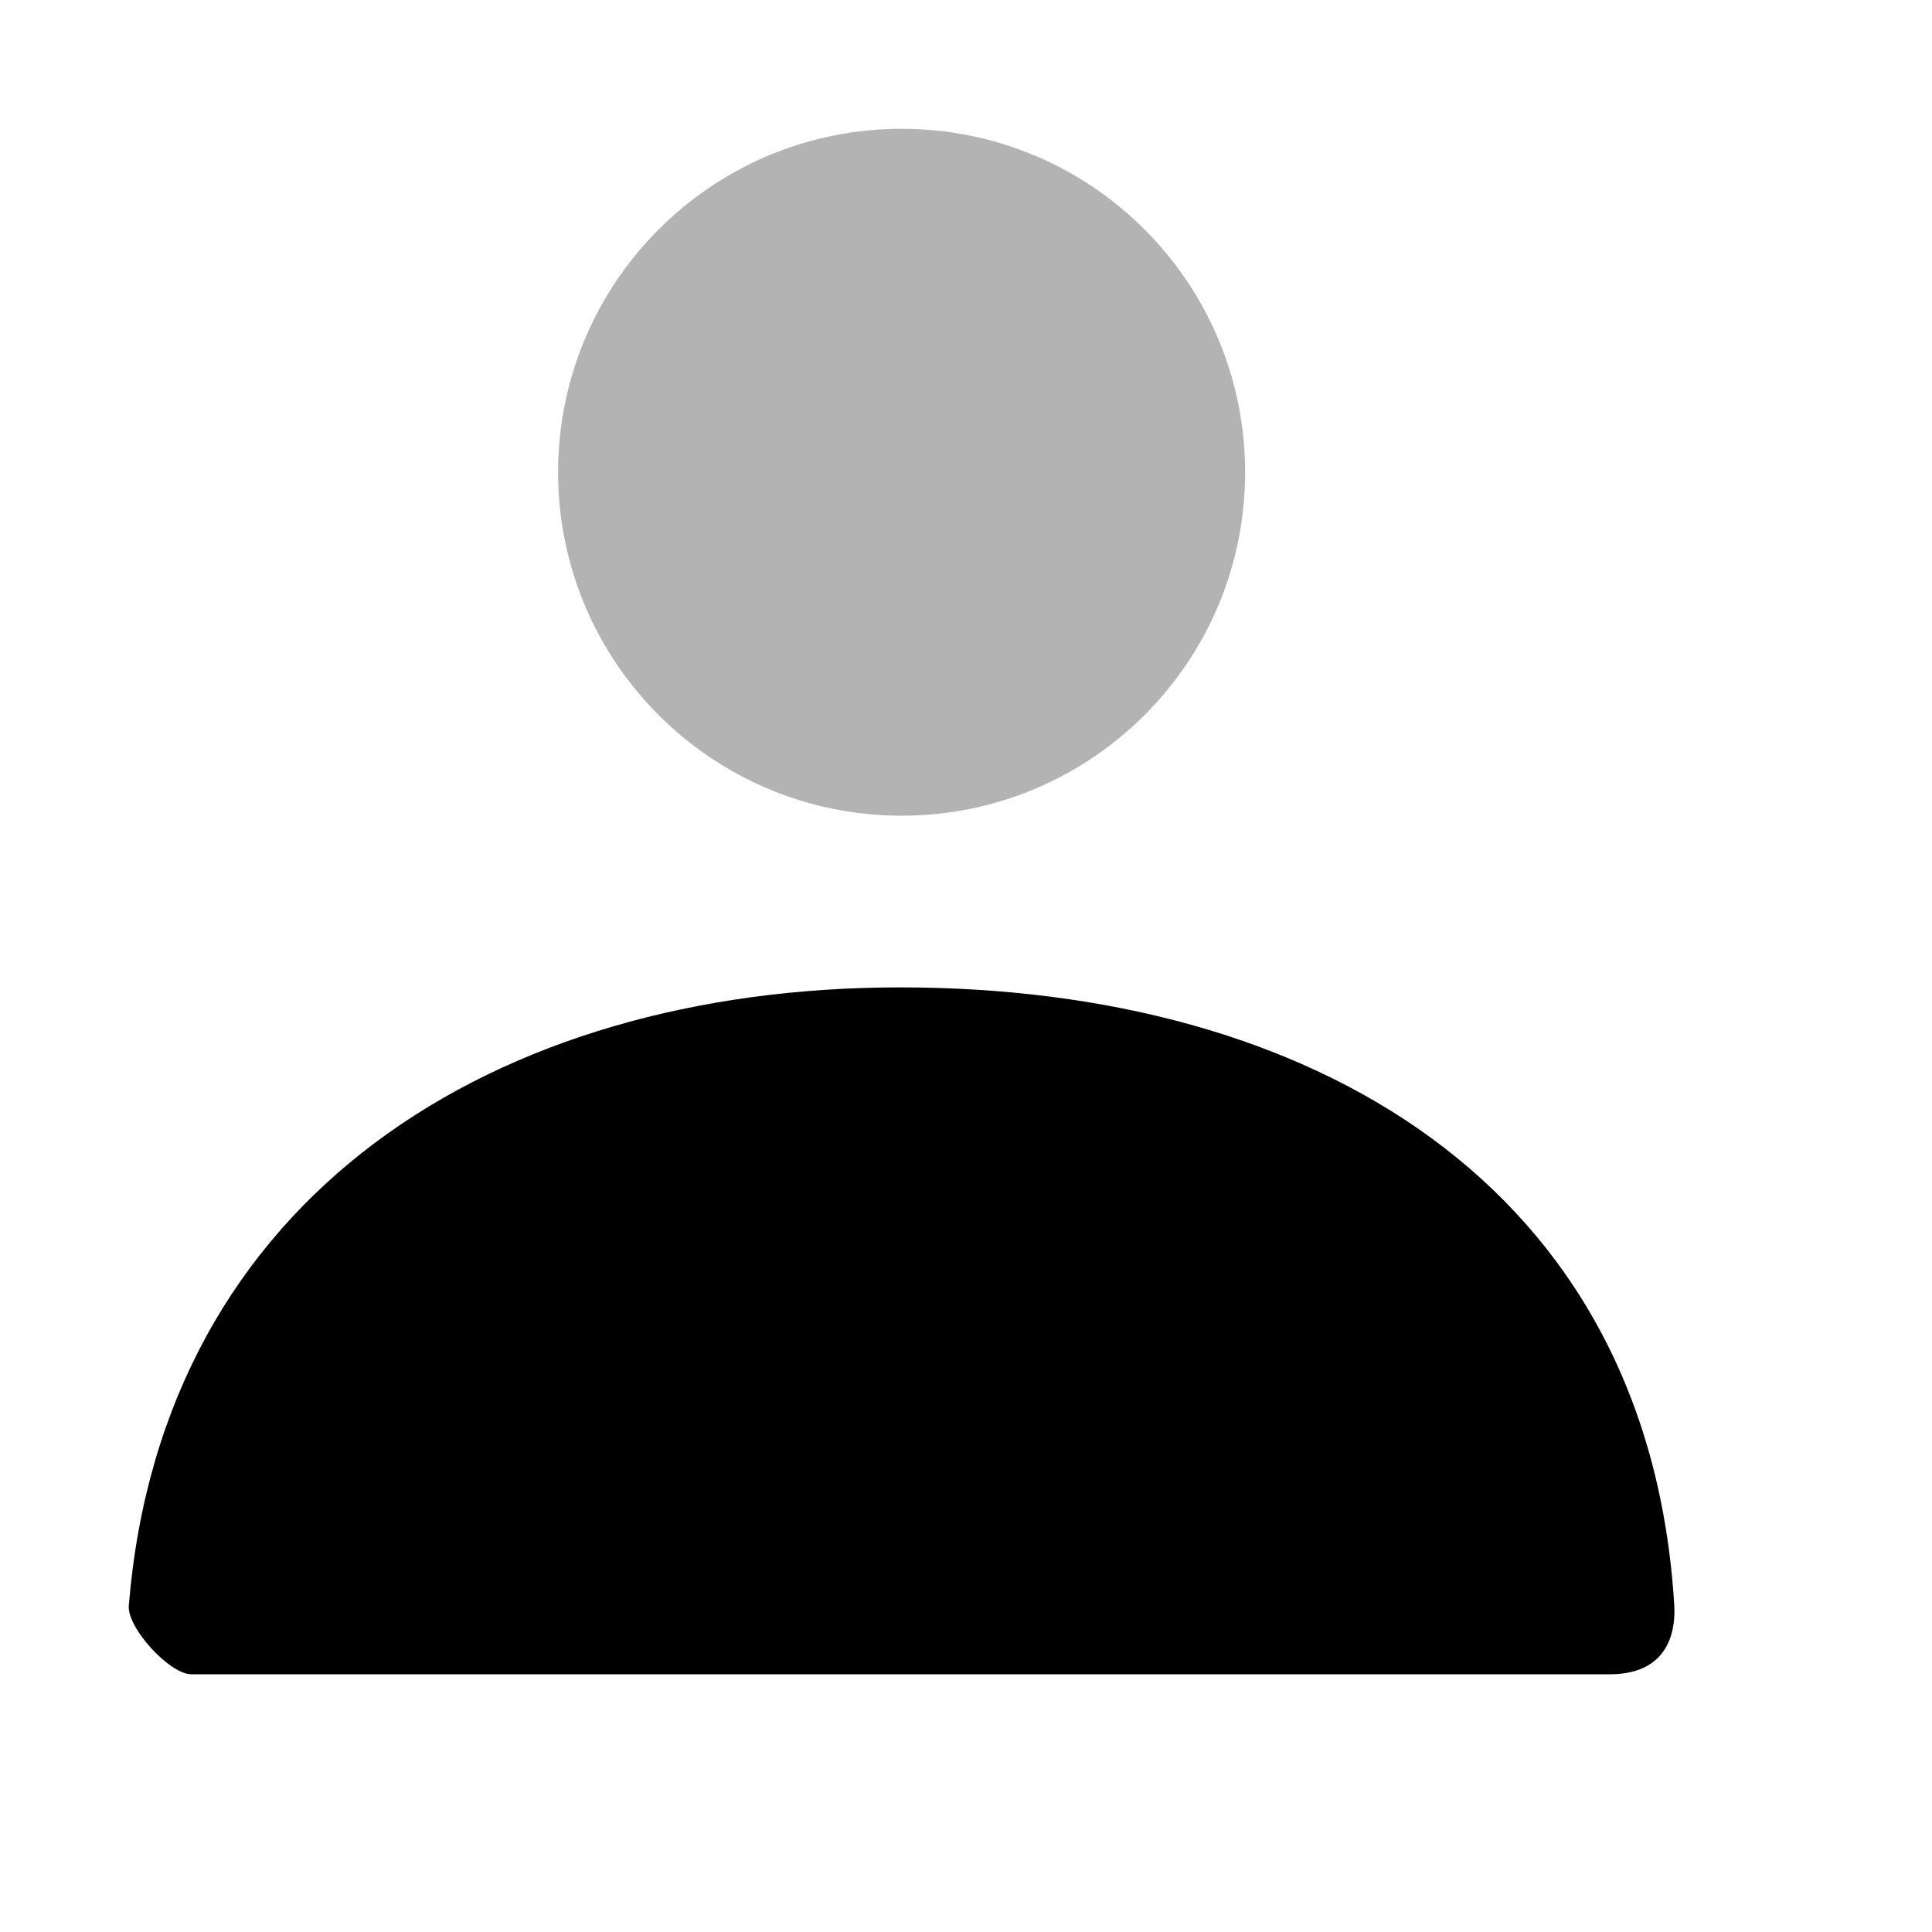
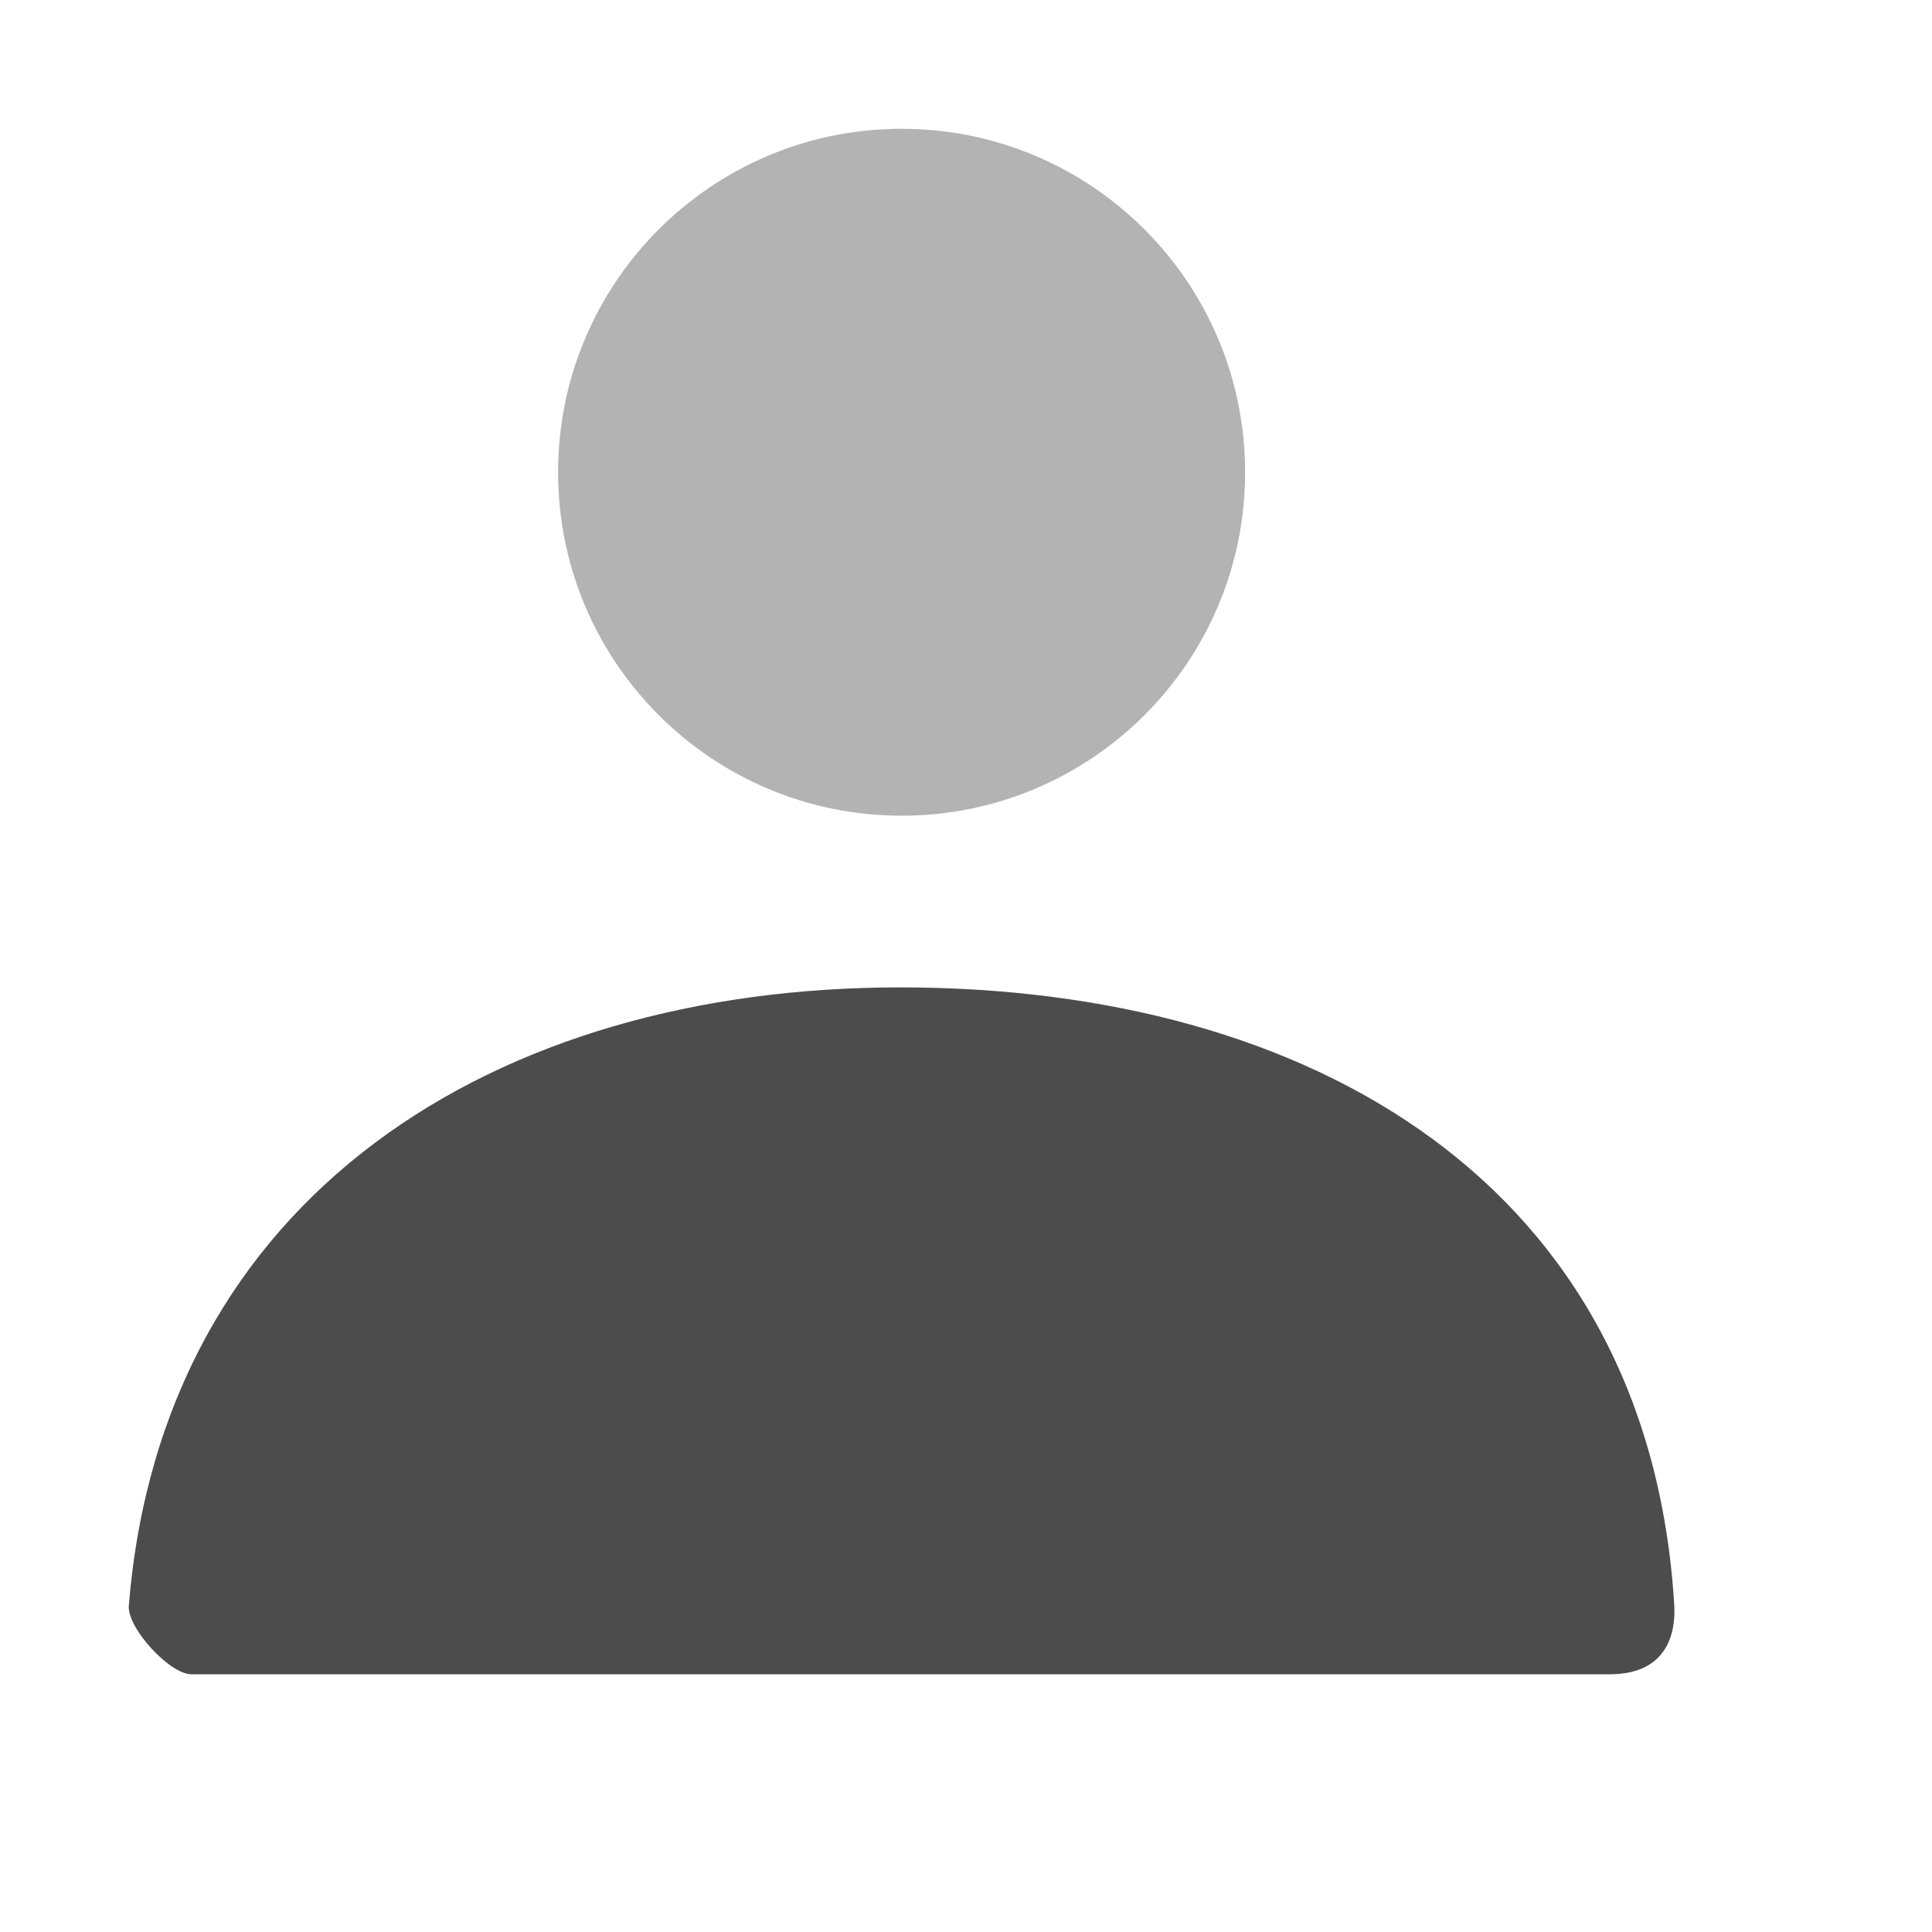
<svg xmlns="http://www.w3.org/2000/svg" width="1em" height="1em" viewBox="1 1 15 15" fill="currentColor">
  <path opacity="0.3" d="M8 7.333C6.527 7.333 5.333 6.139 5.333 4.667C5.333 3.194 6.527 2 8 2C9.473 2 10.667 3.194 10.667 4.667C10.667 6.139 9.473 7.333 8 7.333Z" fill="currentColor" />
-   <path d="M2 13.466C2.259 10.284 4.841 8.666 7.989 8.666C11.181 8.666 13.803 10.195 13.999 13.466C14.006 13.596 13.999 13.999 13.498 13.999C11.027 13.999 7.356 13.999 2.485 13.999C2.318 13.999 1.986 13.639 2 13.466Z" fill="currentColor" />
+   <path opacity="0.7" d="M2 13.466C2.259 10.284 4.841 8.666 7.989 8.666C11.181 8.666 13.803 10.195 13.999 13.466C14.006 13.596 13.999 13.999 13.498 13.999C11.027 13.999 7.356 13.999 2.485 13.999C2.318 13.999 1.986 13.639 2 13.466Z" fill="currentColor" />
</svg>
